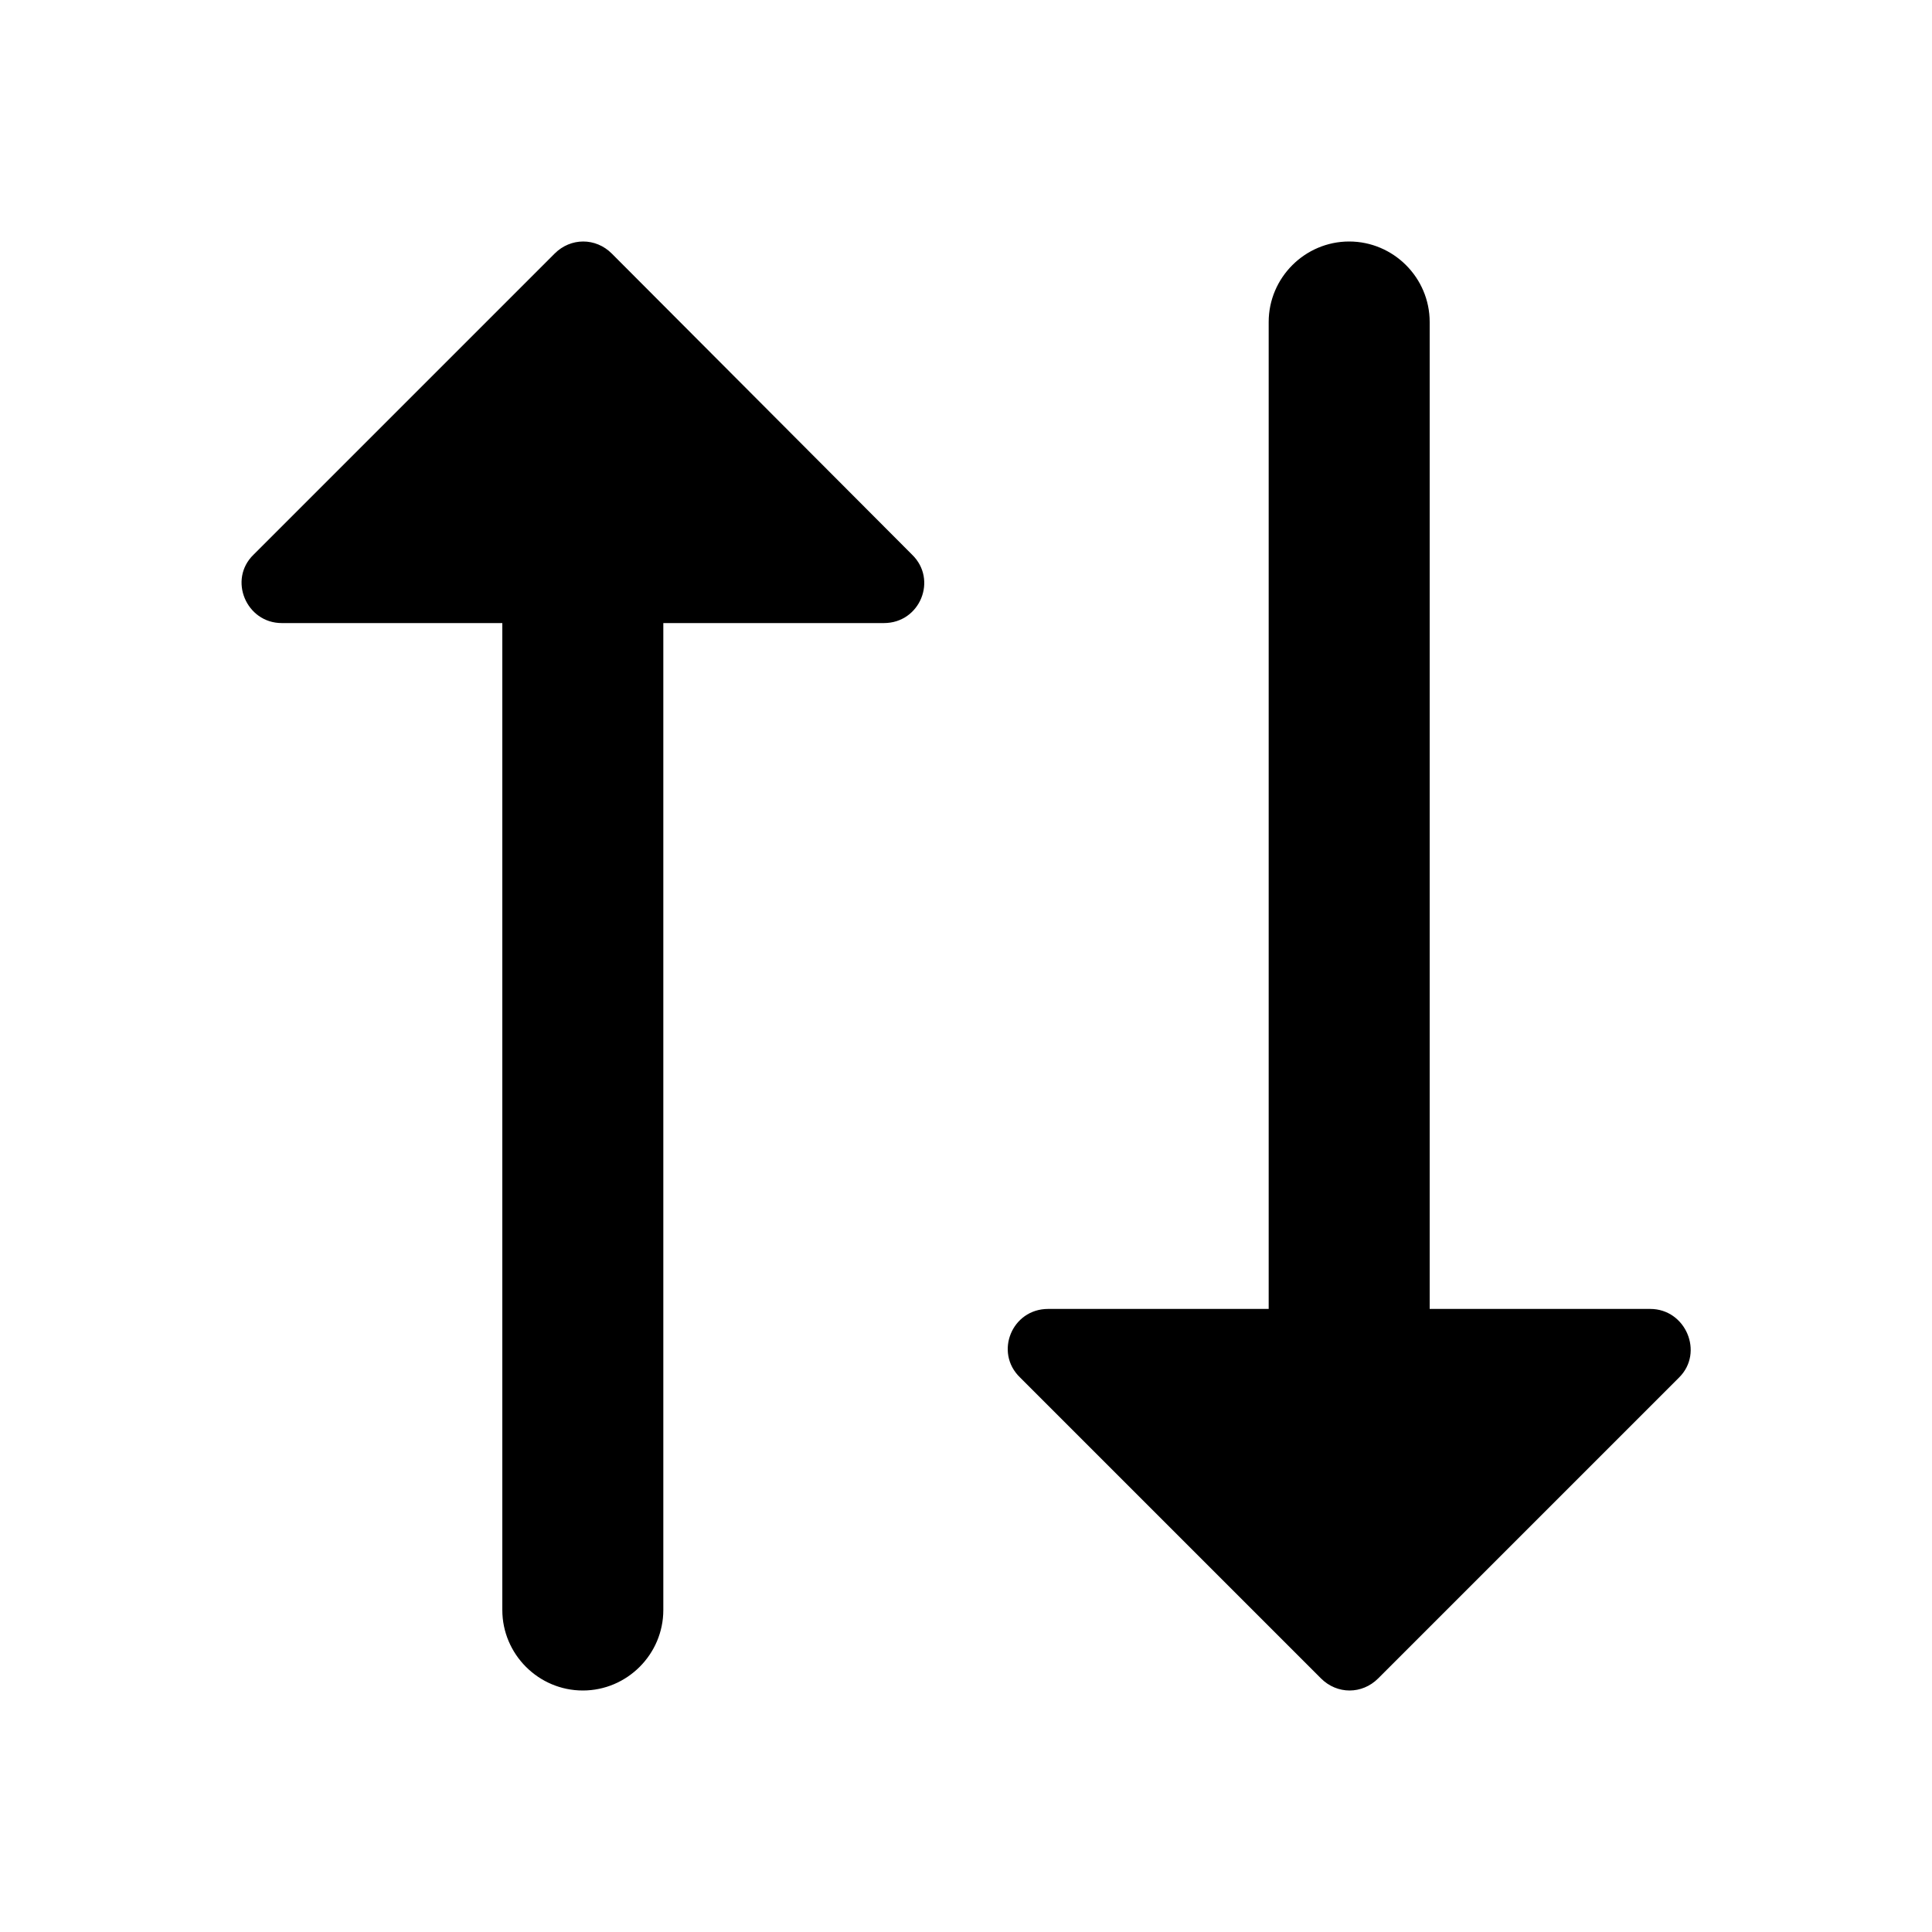
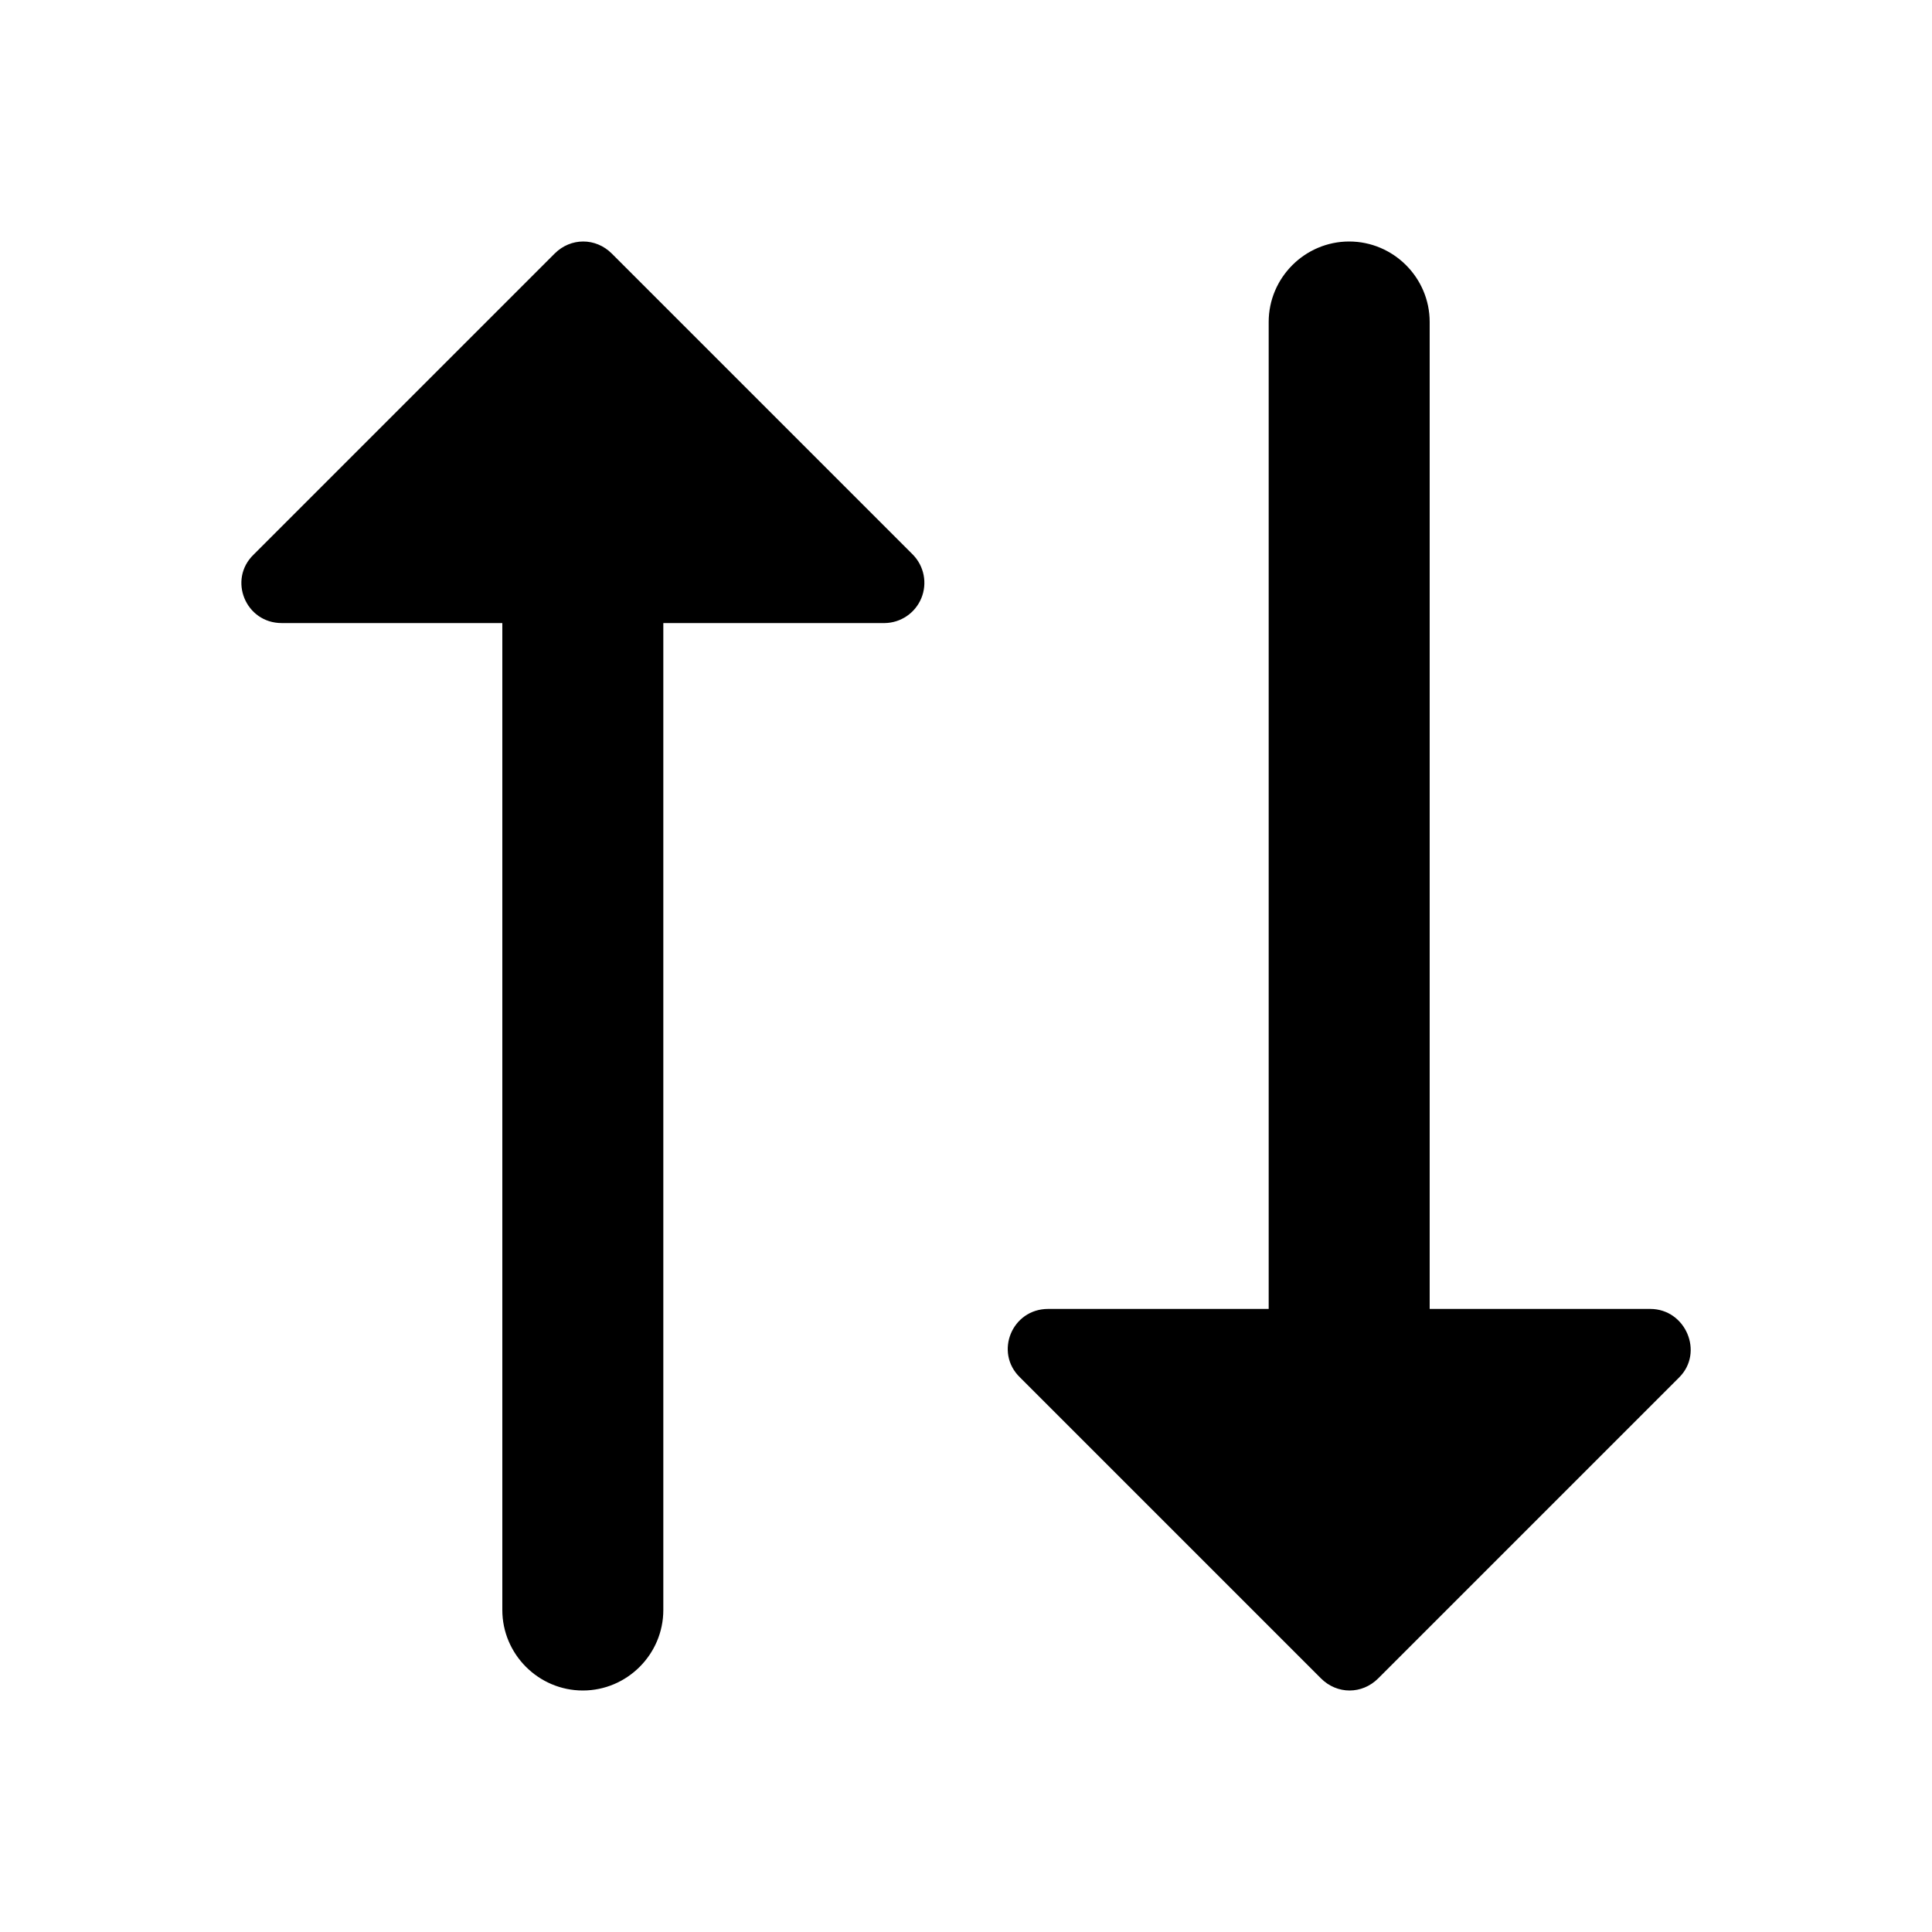
<svg xmlns="http://www.w3.org/2000/svg" width="24" height="24" viewBox="0 0 24 24" fill="currentColor">
-   <path fill-rule="evenodd" clip-rule="evenodd" d="M17.76 16.26h2.74c.44 0 .67.54.36.85l-3.74 3.74c-.2.2-.51.2-.71 0l-3.74-3.74c-.32-.31-.1-.85.35-.85h2.74V4c0-.55.45-1 1-1s1 .45 1 1v12.26zM6.89 3.15c.2-.2.51-.2.71 0l3.73 3.74c.32.31.1.85-.35.85H8.24V20c0 .55-.45 1-1 1s-1-.45-1-1V7.74H3.5c-.44 0-.67-.54-.35-.85l3.74-3.74z" />
+   <path d="M11.34 6.89a.5.5 0 01-.35.85H8.24V20c0 .55-.45 1-1 1s-1-.45-1-1V7.74H3.5c-.45 0-.67-.54-.35-.85l3.74-3.74c.2-.2.51-.2.71 0l3.74 3.74zm9.16 9.37h-2.74V4c0-.55-.45-1-1-1s-1 .45-1 1v12.26h-2.74c-.45 0-.67.54-.35.85l3.74 3.74c.2.2.51.2.71 0l3.74-3.74c.31-.31.08-.85-.36-.85z" />
</svg>
